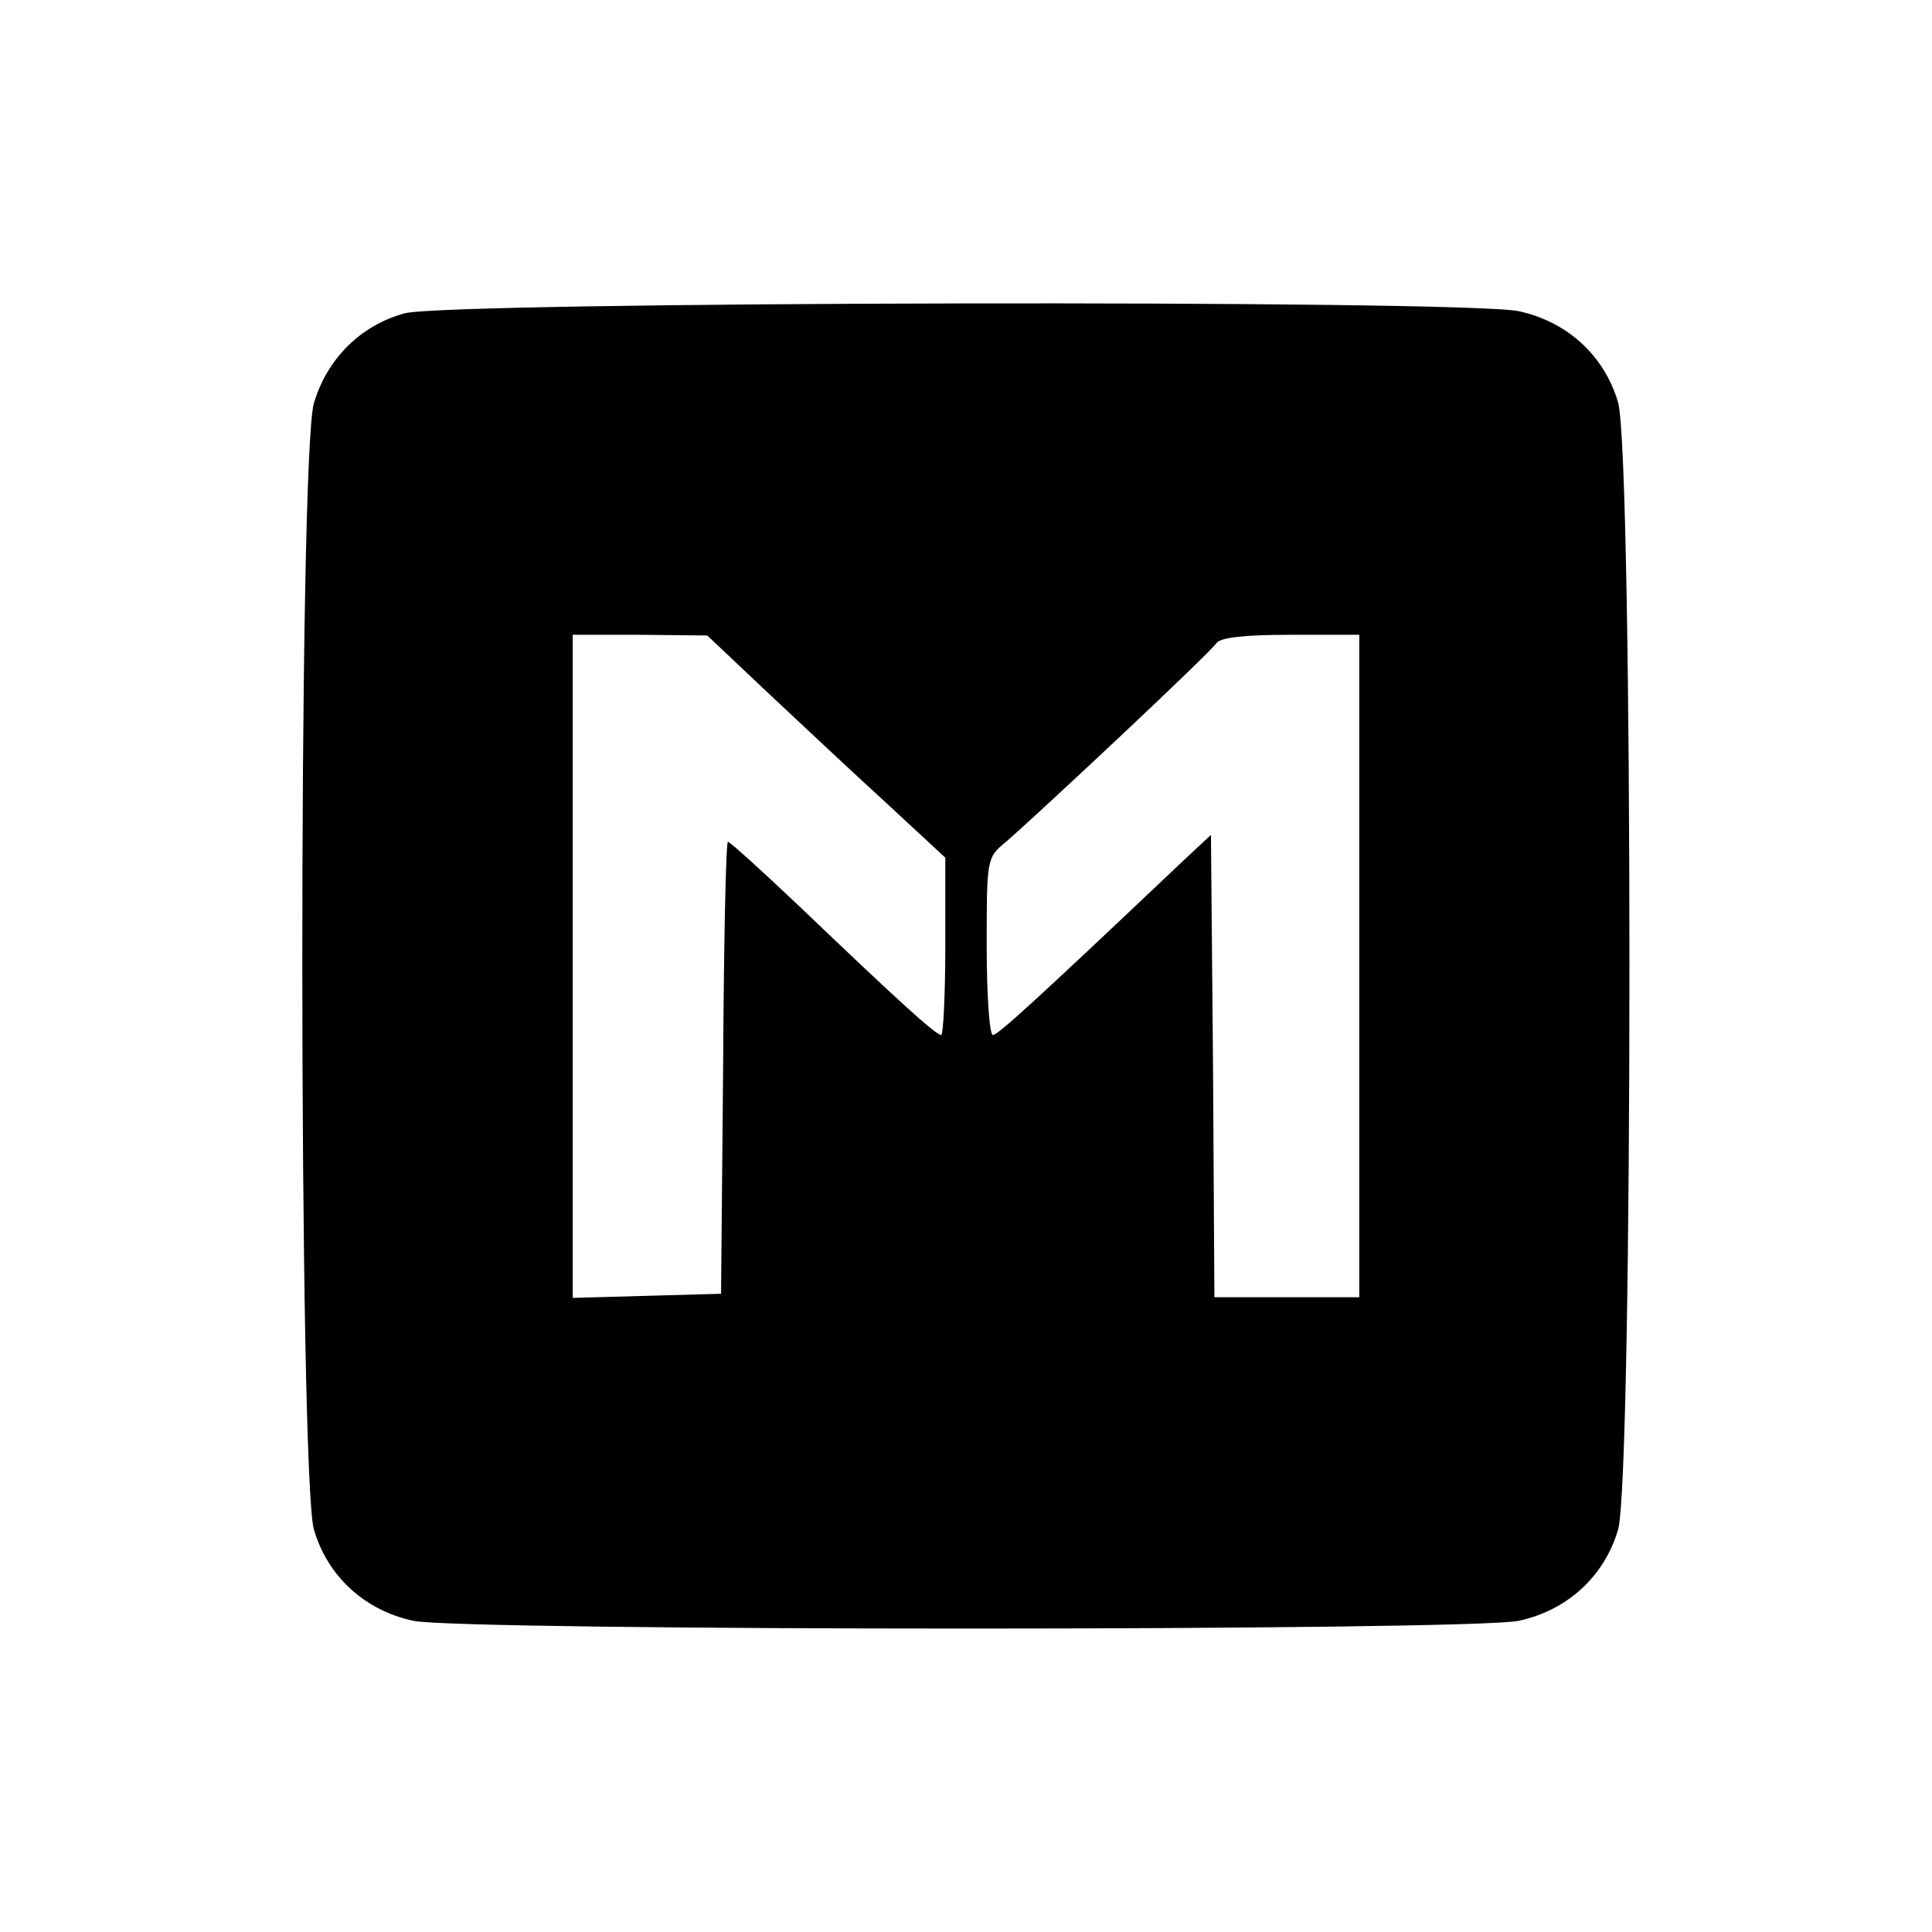
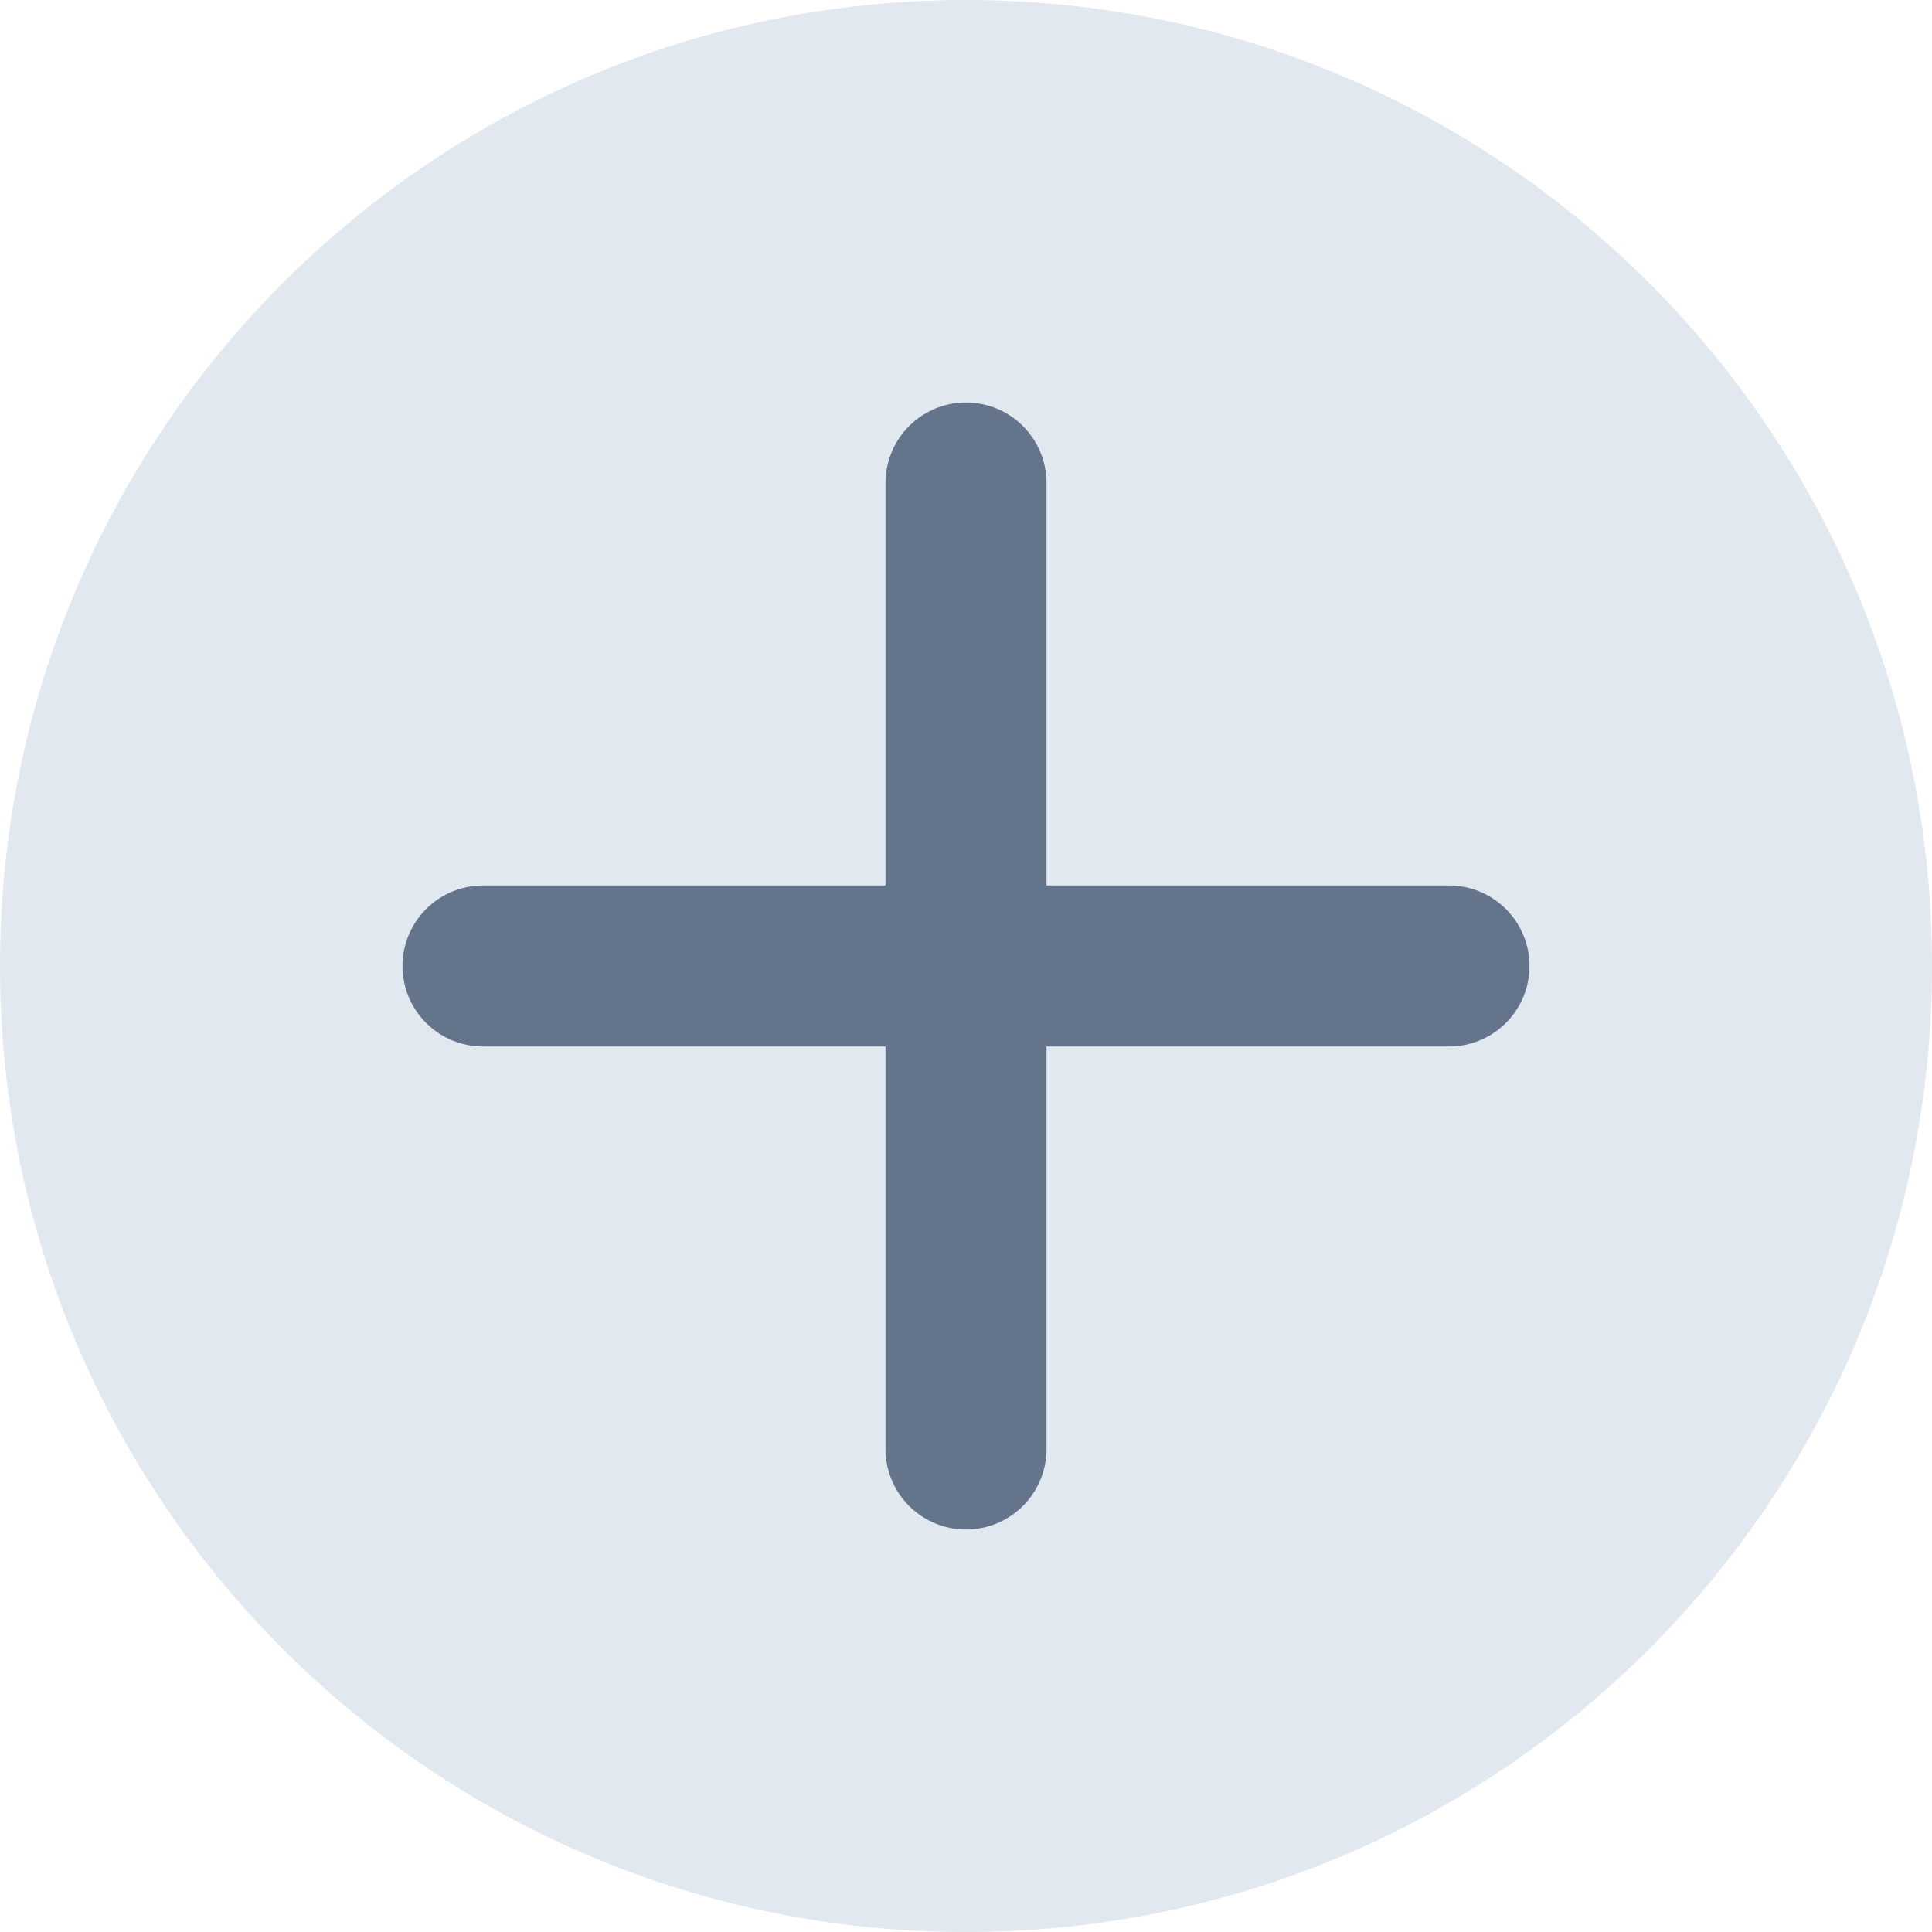
- <svg xmlns="http://www.w3.org/2000/svg" version="1.0" width="280pt" height="280pt" viewBox="0 0 280 280" preserveAspectRatio="xMidYMid meet">
-   <g transform="translate(0,280) scale(0.1,-0.1)" fill="#000000" stroke="none">
-     <path d="M587 2346 c-64 -17 -113 -66 -132 -130 -23 -75 -22 -1558 0 -1633 20 -68 74 -117 144 -132 72 -15 1530 -15 1602 0 70 15 124 64 144 132 22 76 22 1558 0 1634 -20 68 -74 117 -144 132 -79 17 -1550 14 -1614 -3z m528 -552 c50 -47 127 -119 173 -161 l82 -76 0 -129 c0 -70 -3 -128 -6 -128 -8 0 -68 55 -206 187 -54 51 -100 93 -103 93 -3 0 -6 -147 -7 -327 l-3 -328 -107 -3 -108 -3 0 481 0 480 98 0 97 -1 90 -85z m855 -394 l0 -480 -105 0 -105 0 -2 335 -3 335 -45 -42 c-212 -201 -264 -248 -271 -248 -5 0 -9 58 -9 128 0 128 0 129 28 152 55 48 297 275 305 288 6 8 39 12 107 12 l100 0 0 -480z" />
-   </g>
+ <svg xmlns="http://www.w3.org/2000/svg" width="24" height="24" viewBox="0 0 24 24" fill="none">
+   <rect width="24" height="24" rx="12" fill="#E2E8F0" />
+   <path d="M12 6V18M6 12H18" stroke="#64748B" stroke-width="2" stroke-linecap="round" stroke-linejoin="round" />
</svg>
